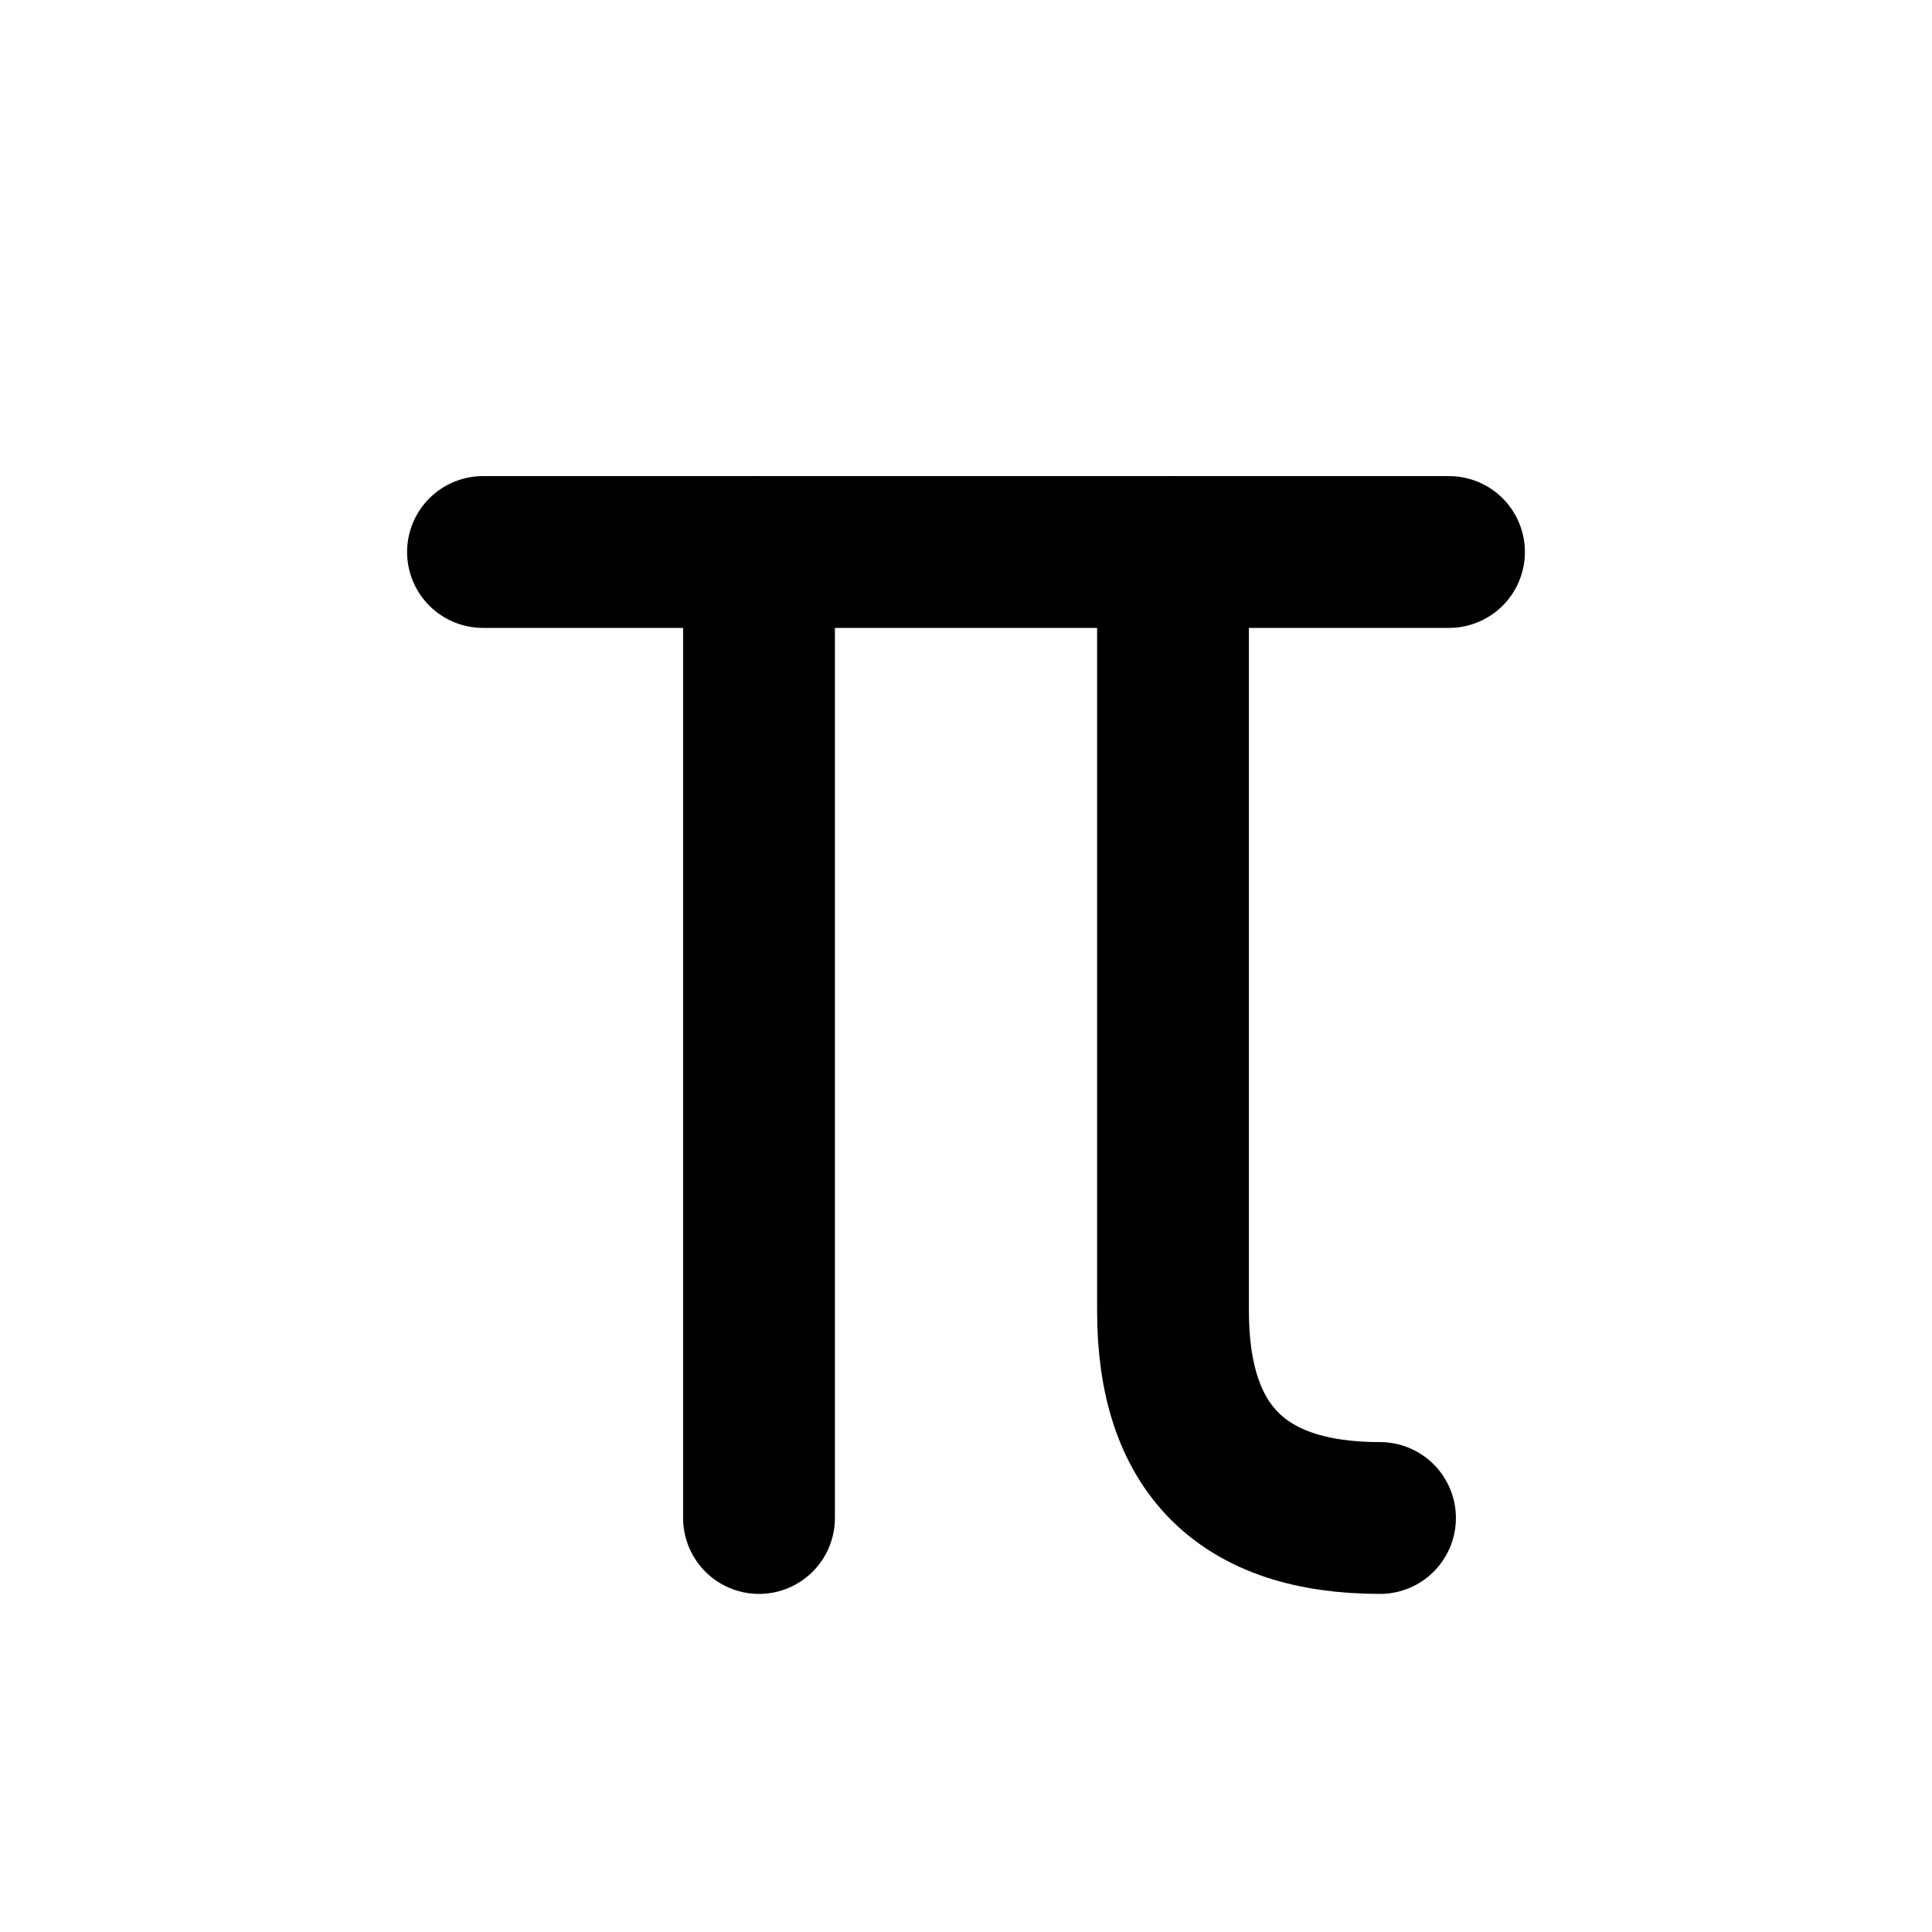
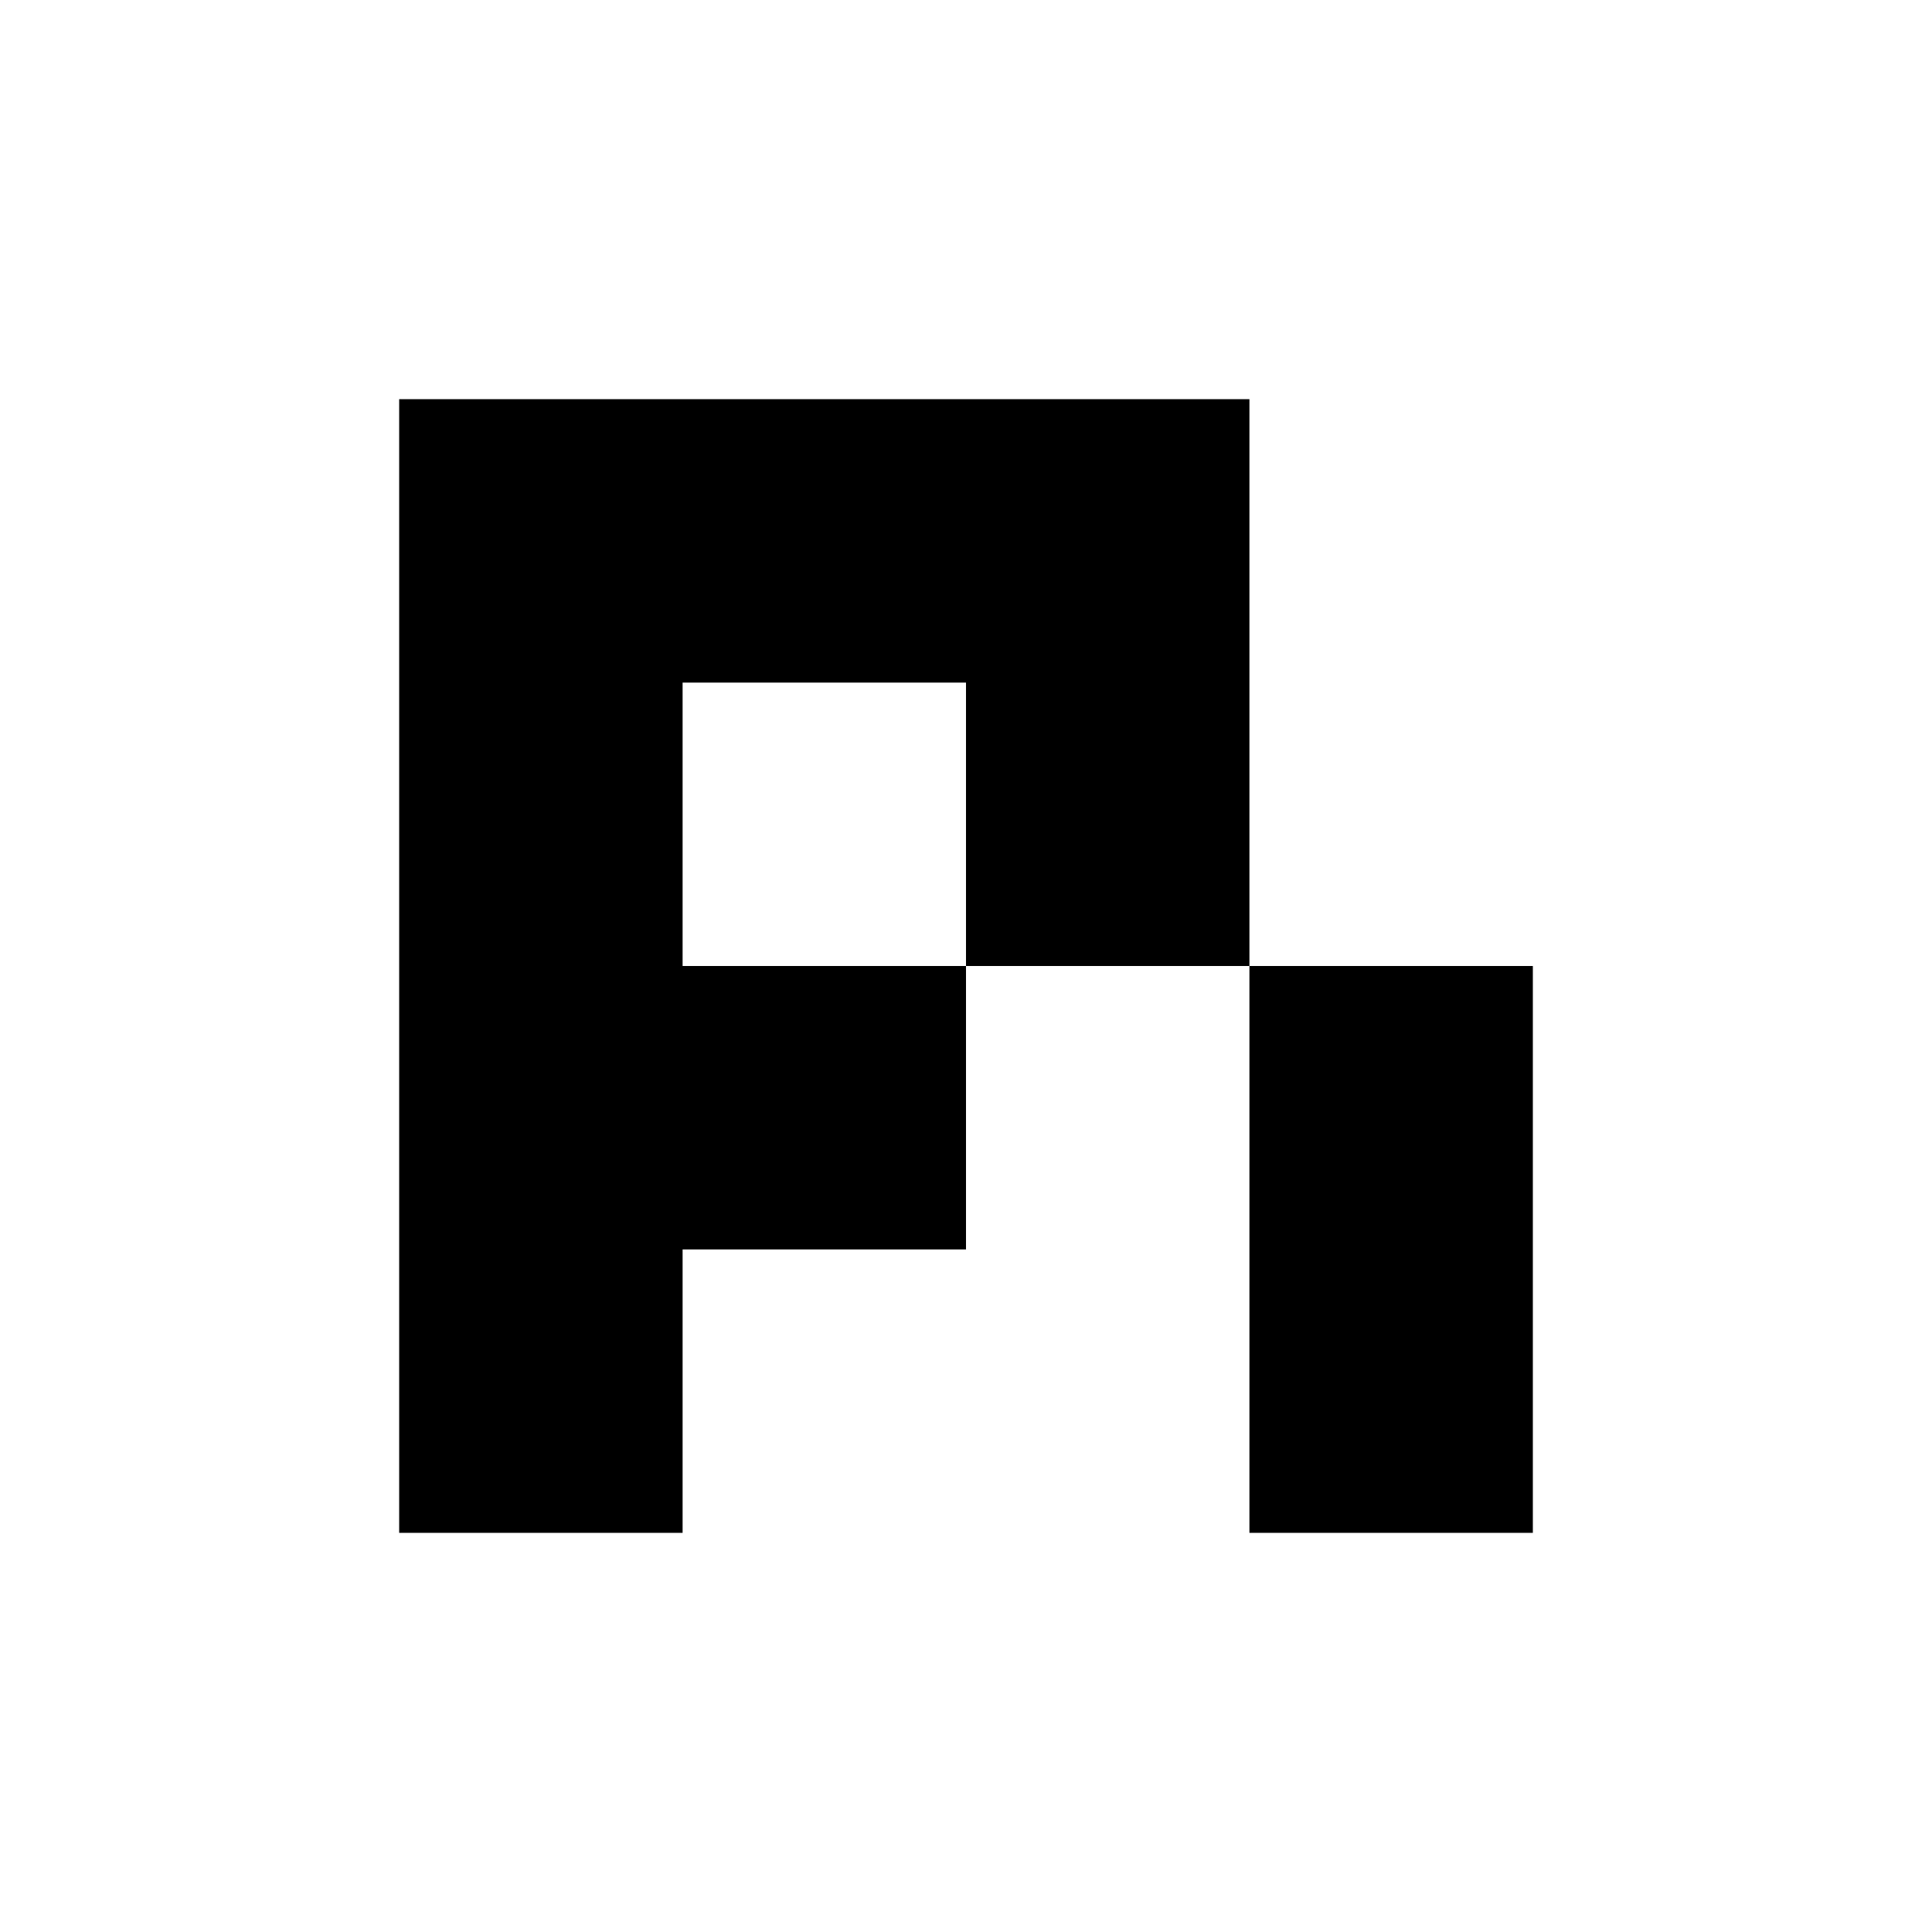
- <svg xmlns="http://www.w3.org/2000/svg" viewBox="-2 -2 28 28" fill="none" stroke="currentColor" stroke-width="2.2" stroke-linecap="round" stroke-linejoin="round">
-   <path d="M5 6h14" />
-   <path d="M9 6v14" />
-   <path d="M15 6v11c0 2 1 3 3 3" />
+ <svg xmlns="http://www.w3.org/2000/svg" viewBox="0 0 800 800">
+   <path fill="currentColor" fill-rule="evenodd" d="M165.29 165.29H517.36V400H400V517.36H282.65V634.72H165.29ZM282.65 282.65V400H400V282.65Z" />
+   <path fill="currentColor" d="M517.36 400H634.72V634.72H517.36Z" />
</svg>
